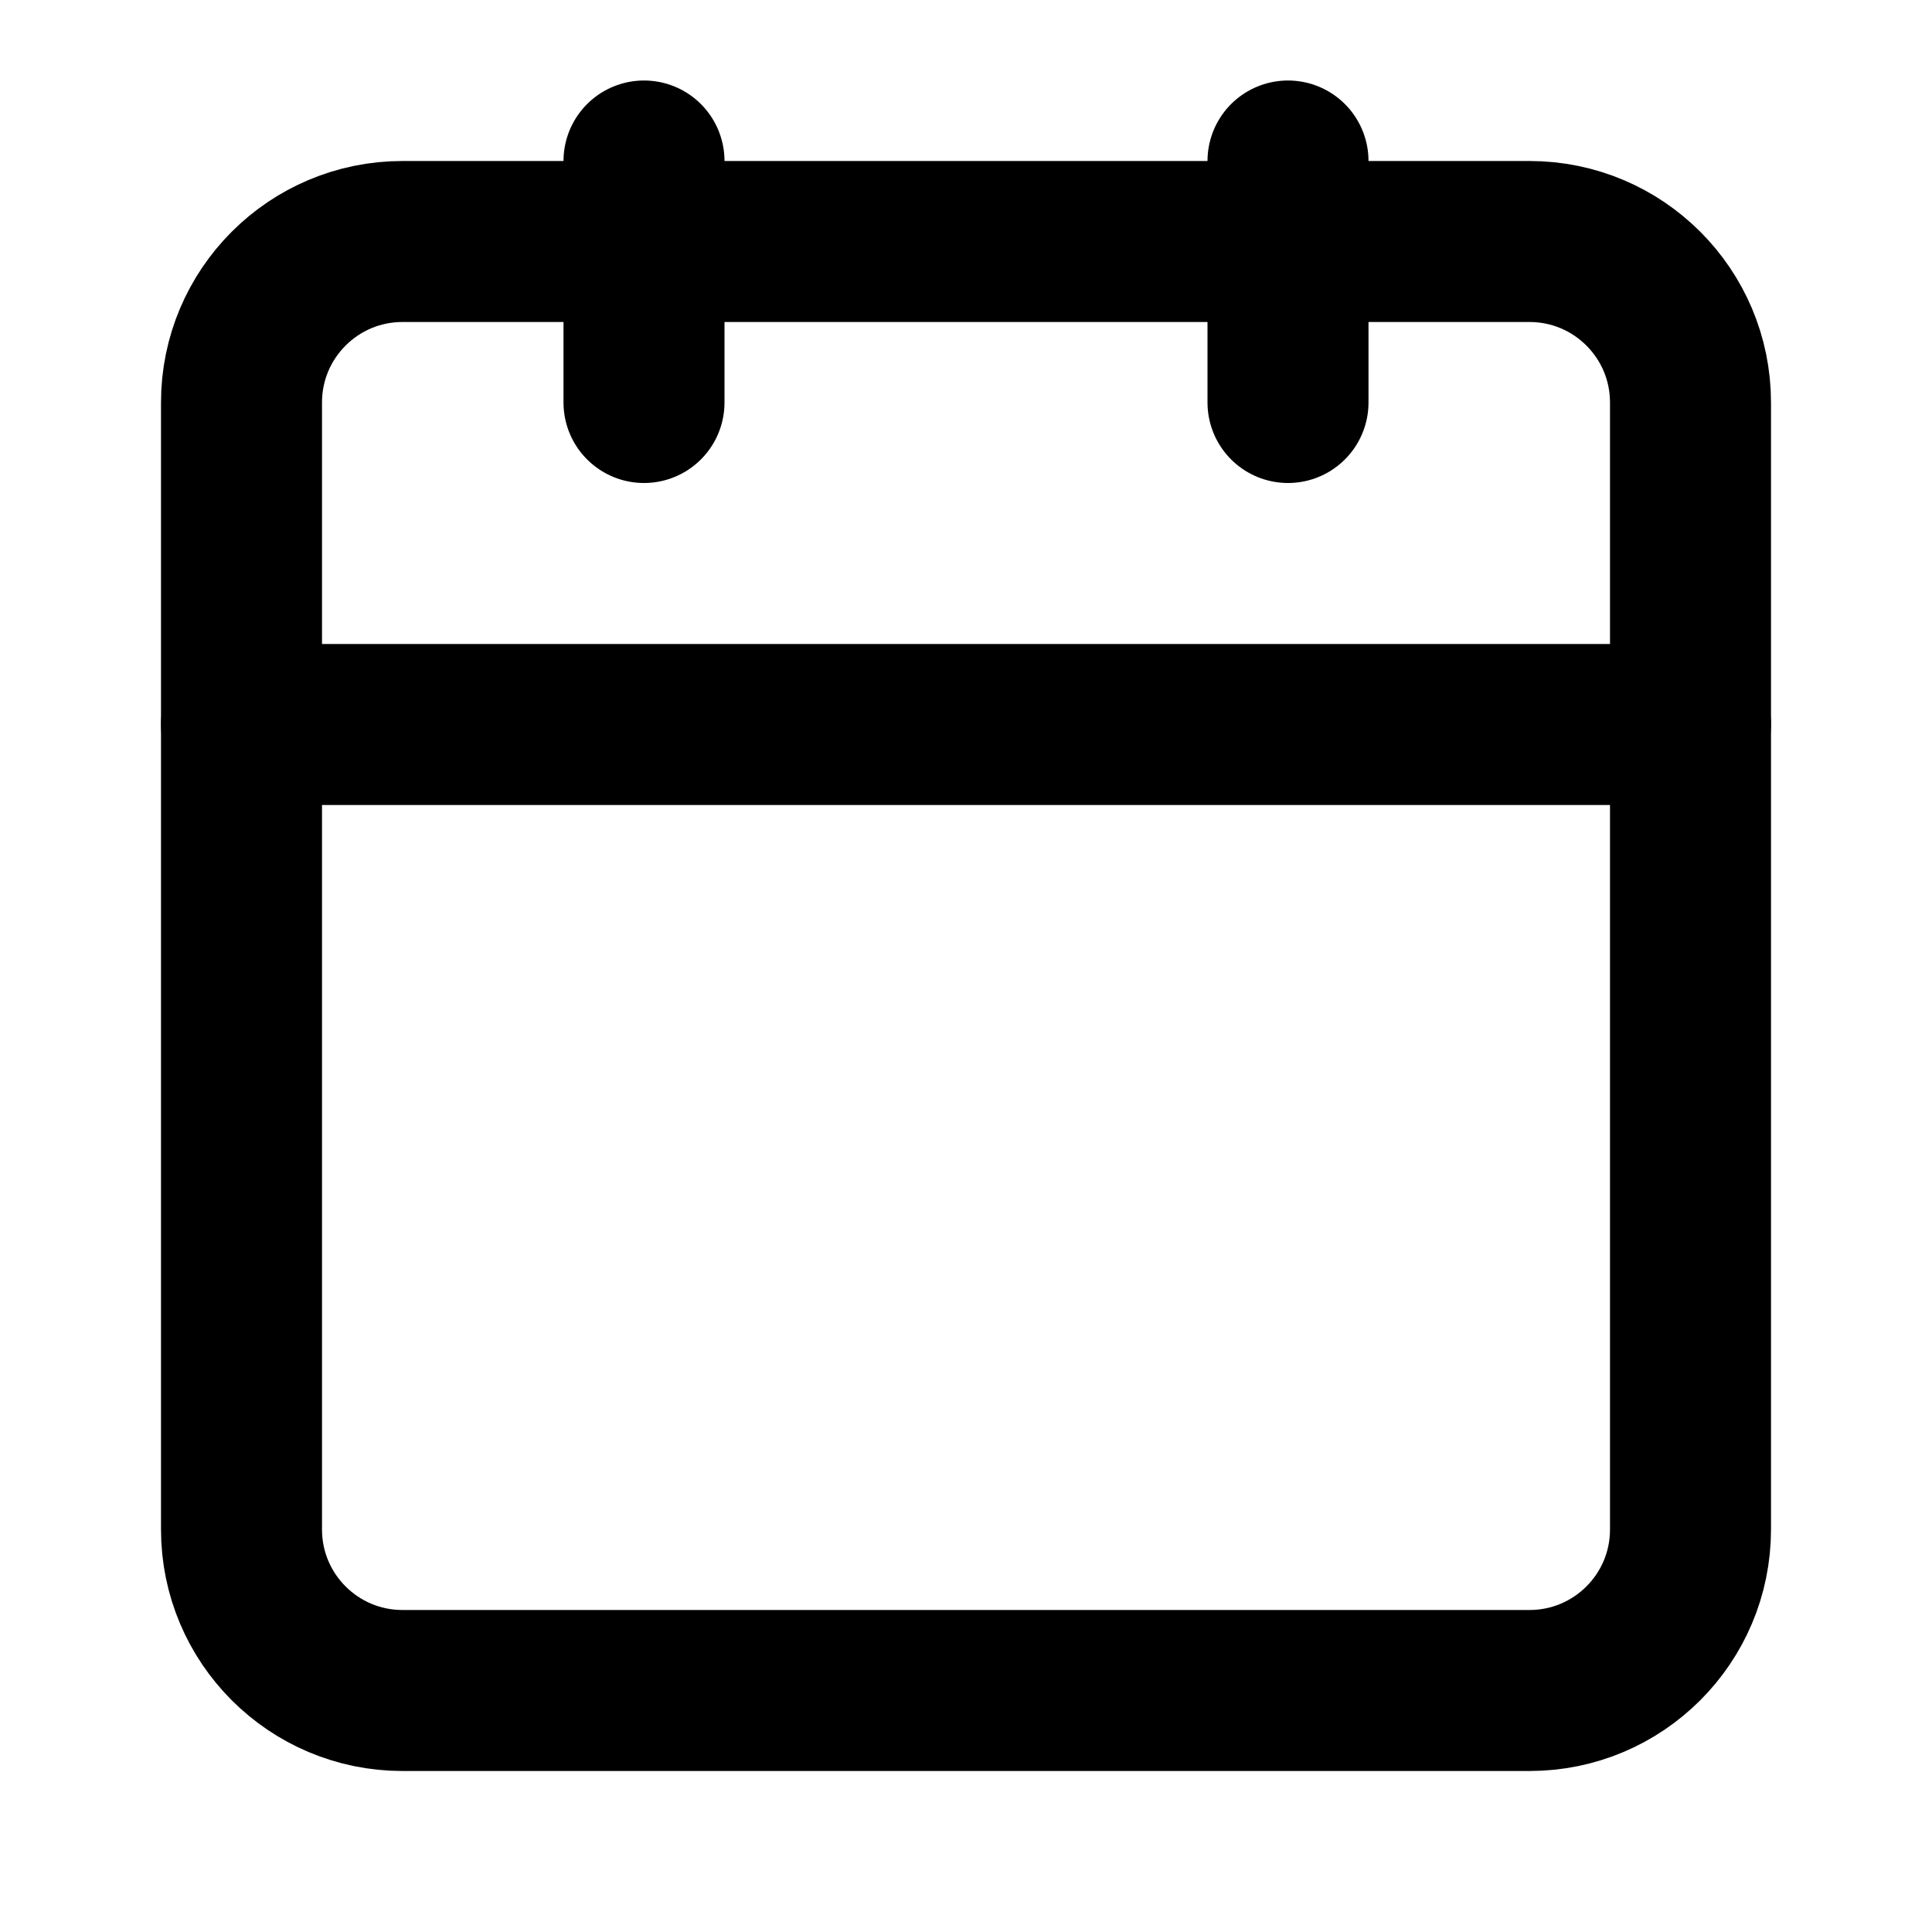
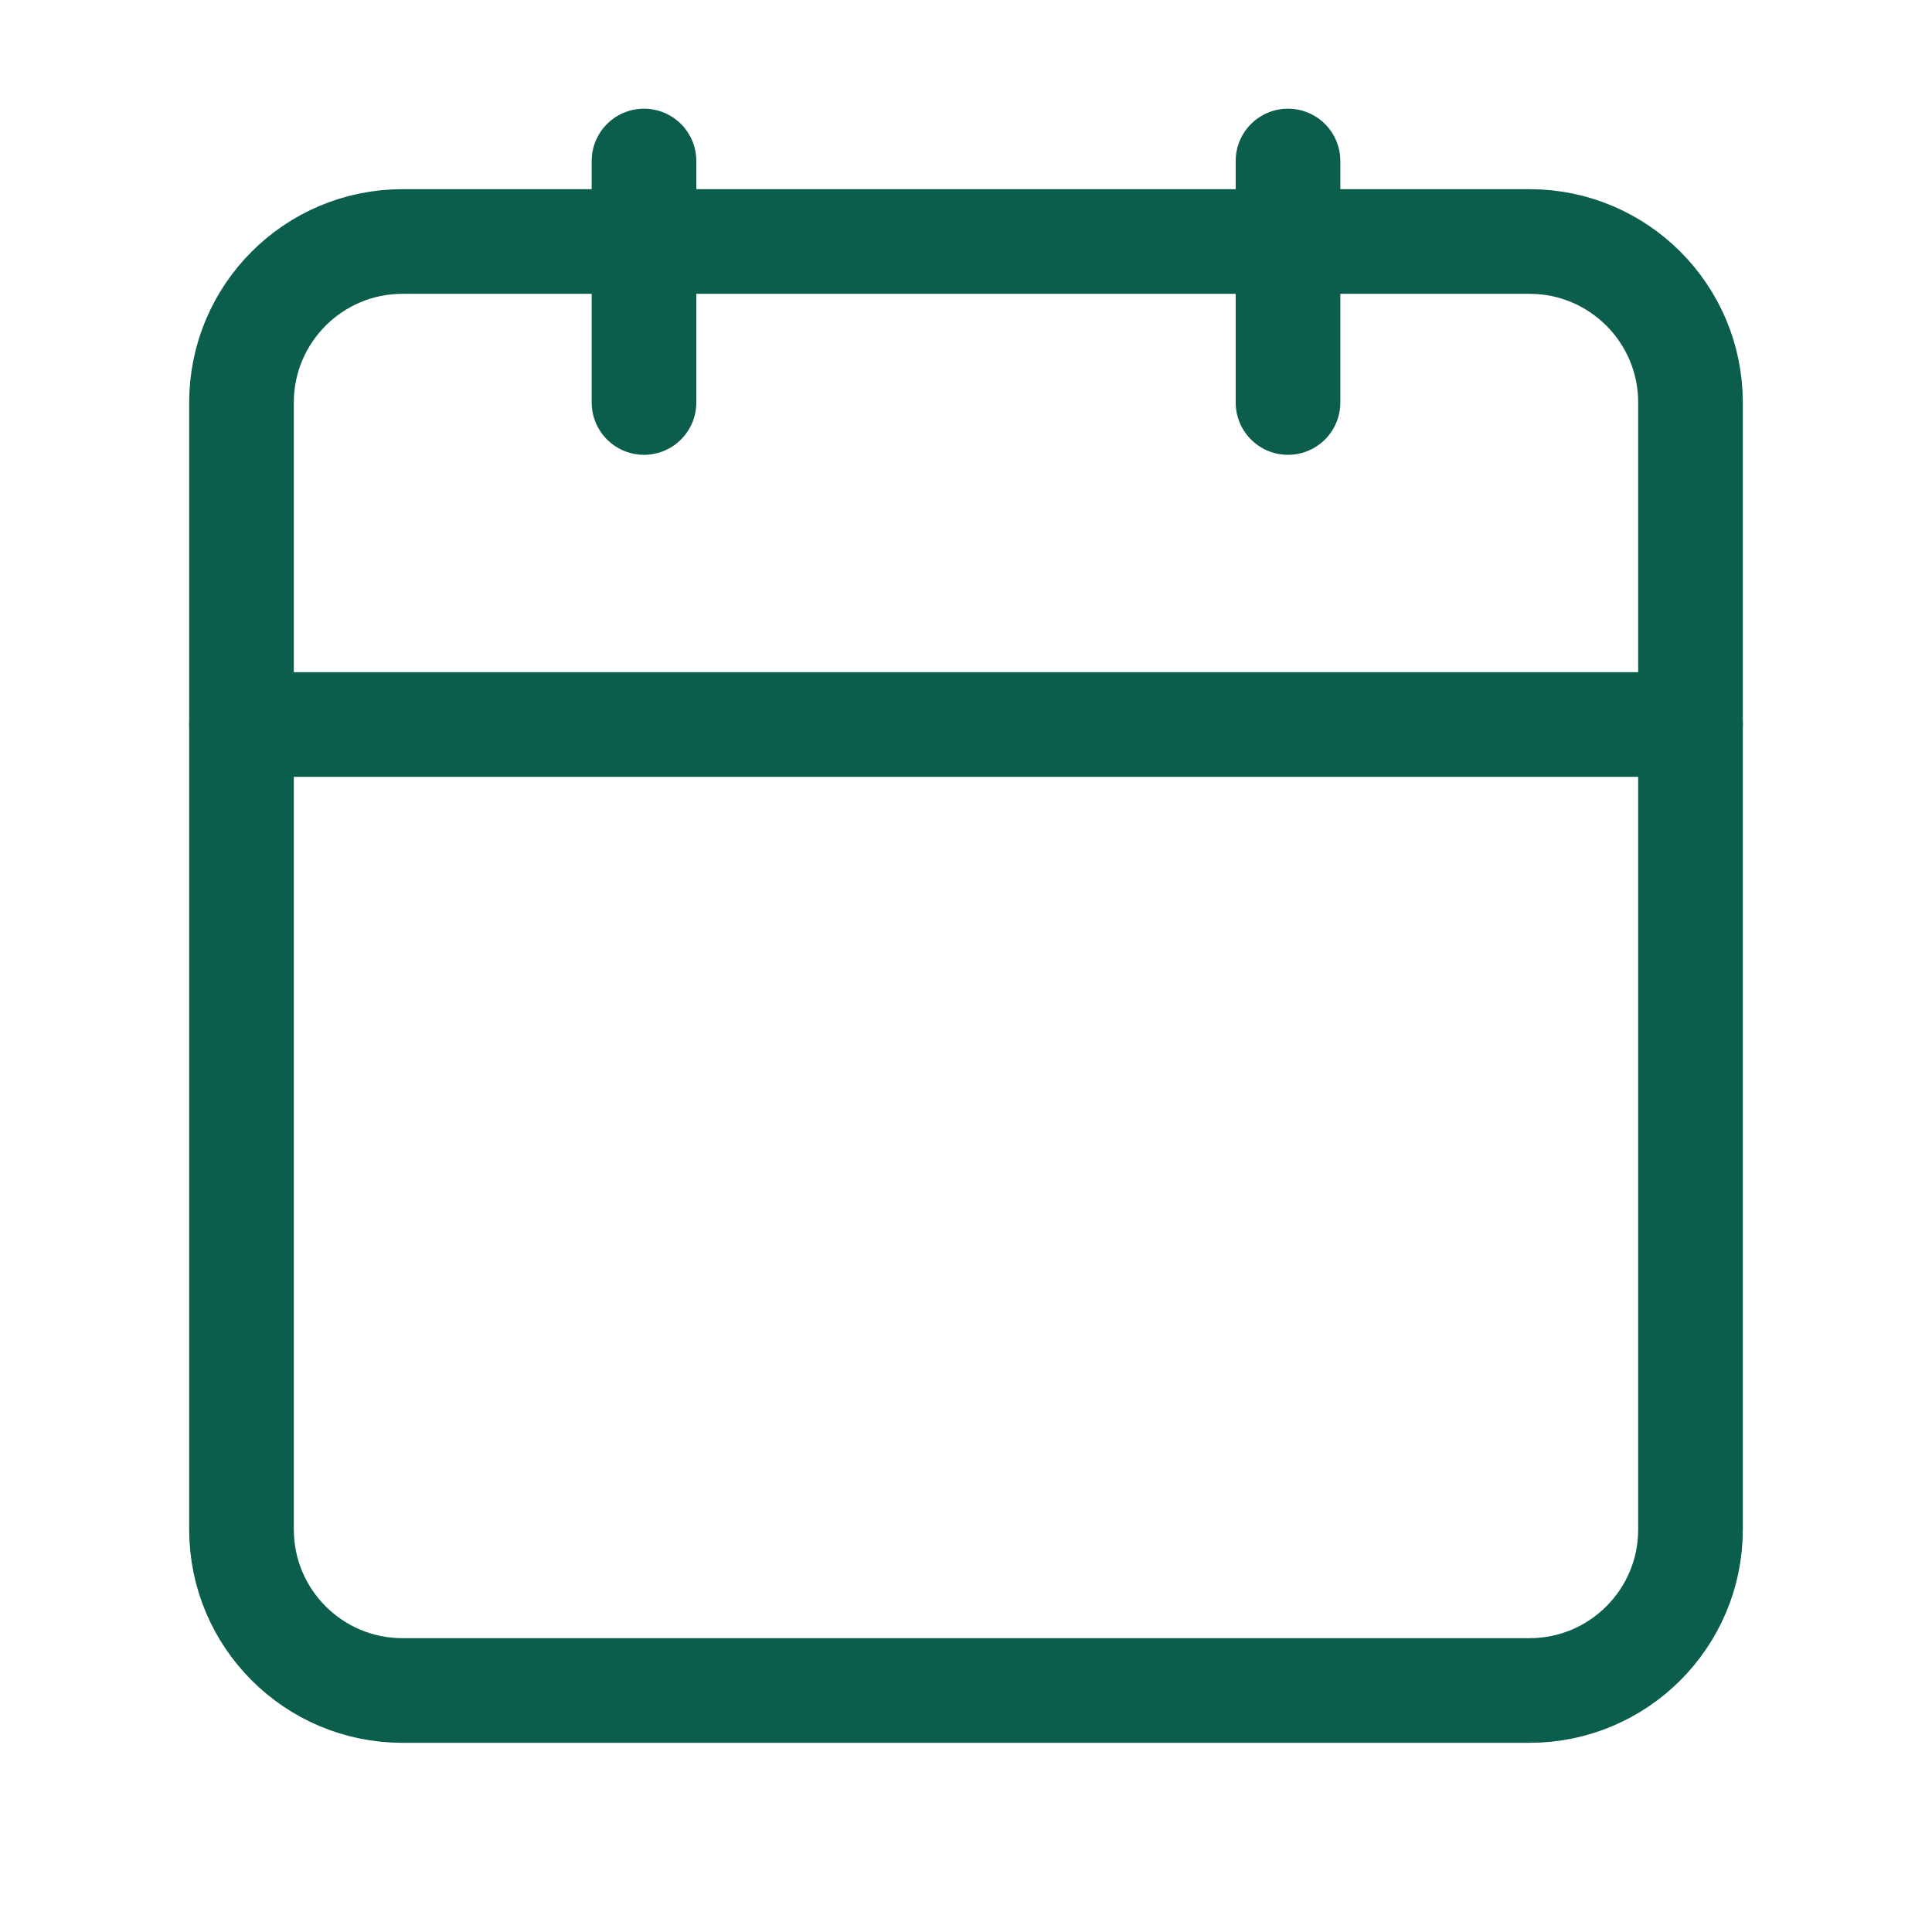
- <svg xmlns="http://www.w3.org/2000/svg" class="lucide lucide-calendar" width="24" height="24" viewBox="0 0 24 24" fill="none" stroke="currentColor" stroke-width="2" stroke-linecap="round" stroke-linejoin="round">
+ <svg xmlns="http://www.w3.org/2000/svg" class="lucide lucide-calendar" width="24" height="24" viewBox="0 0 24 24" fill="none" stroke="#0B5D4C" stroke-width="1.3" stroke-linecap="round" stroke-linejoin="round">
  <path d="M8 2v3" />
  <path d="M16 2v3" />
  <rect x="3" y="3" width="18" height="18" rx="2" />
  <path d="M3 9h18" />
</svg>
